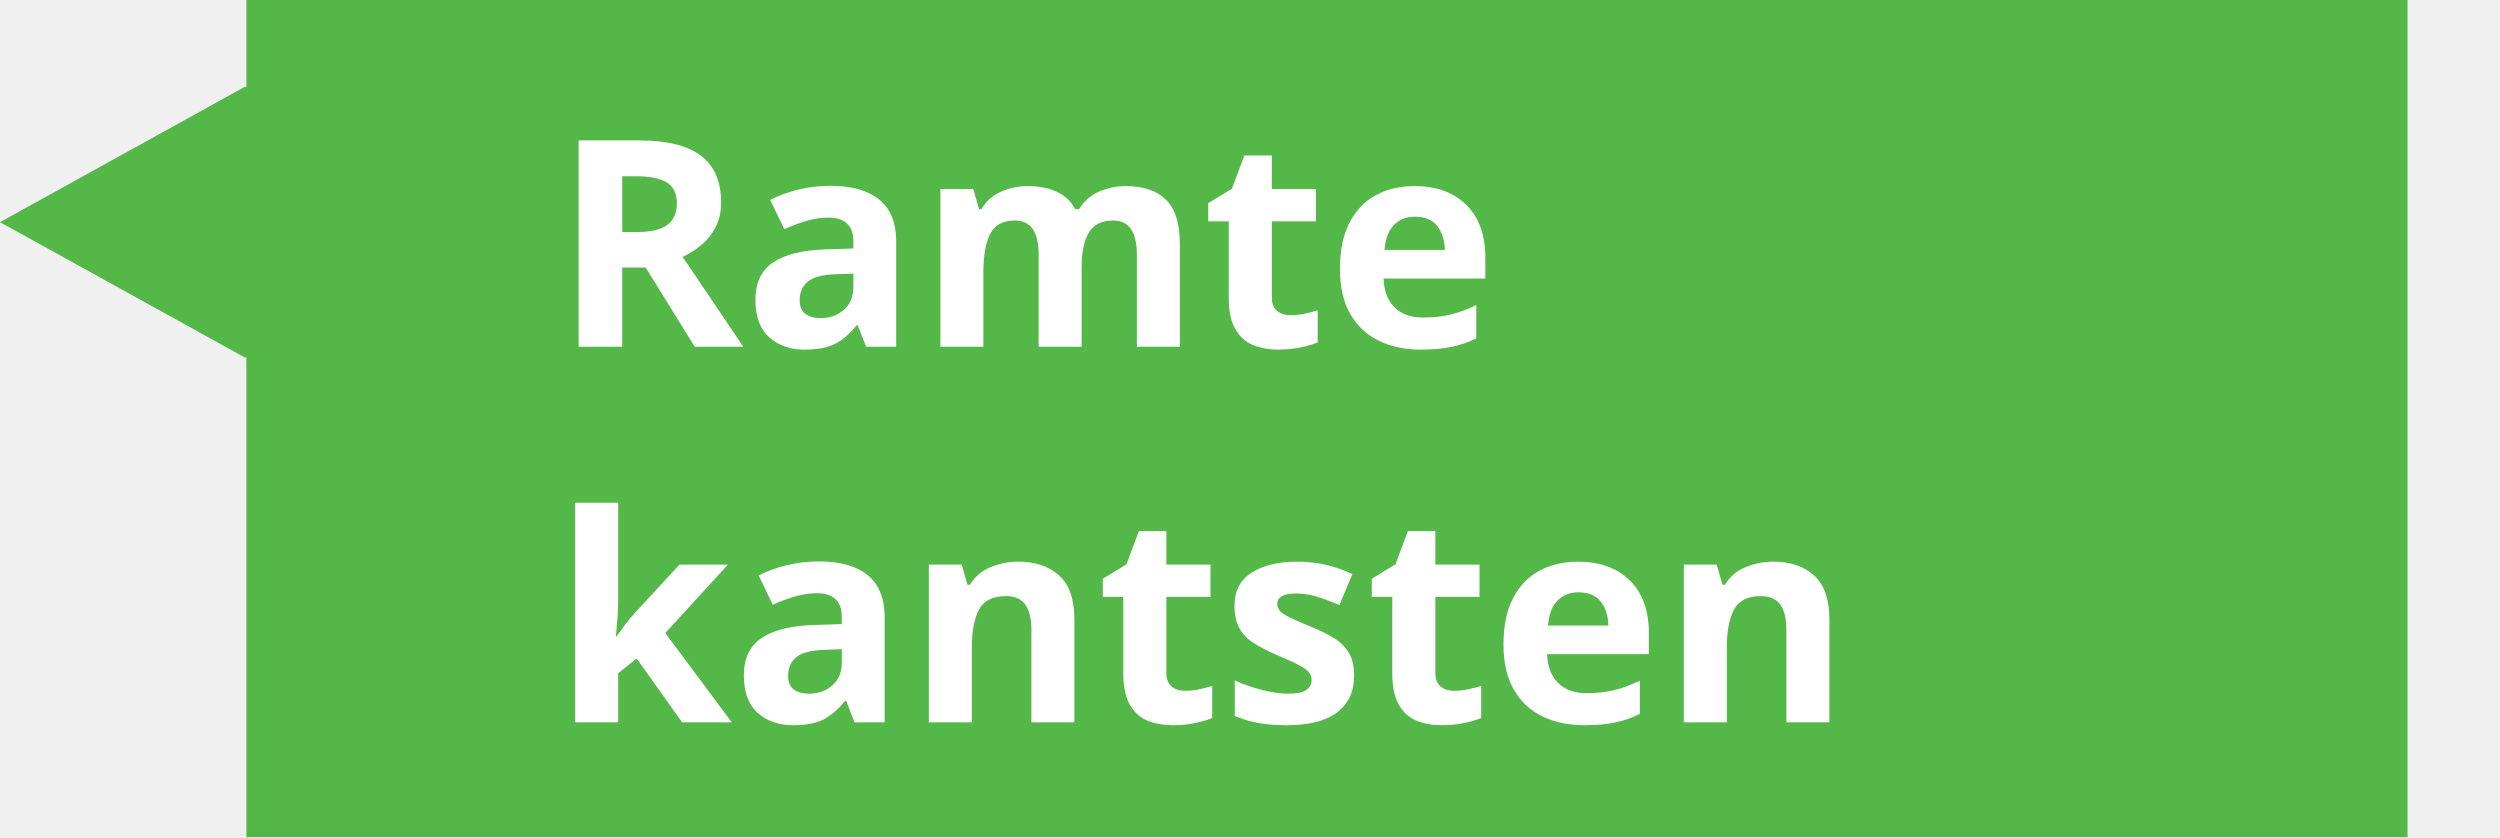
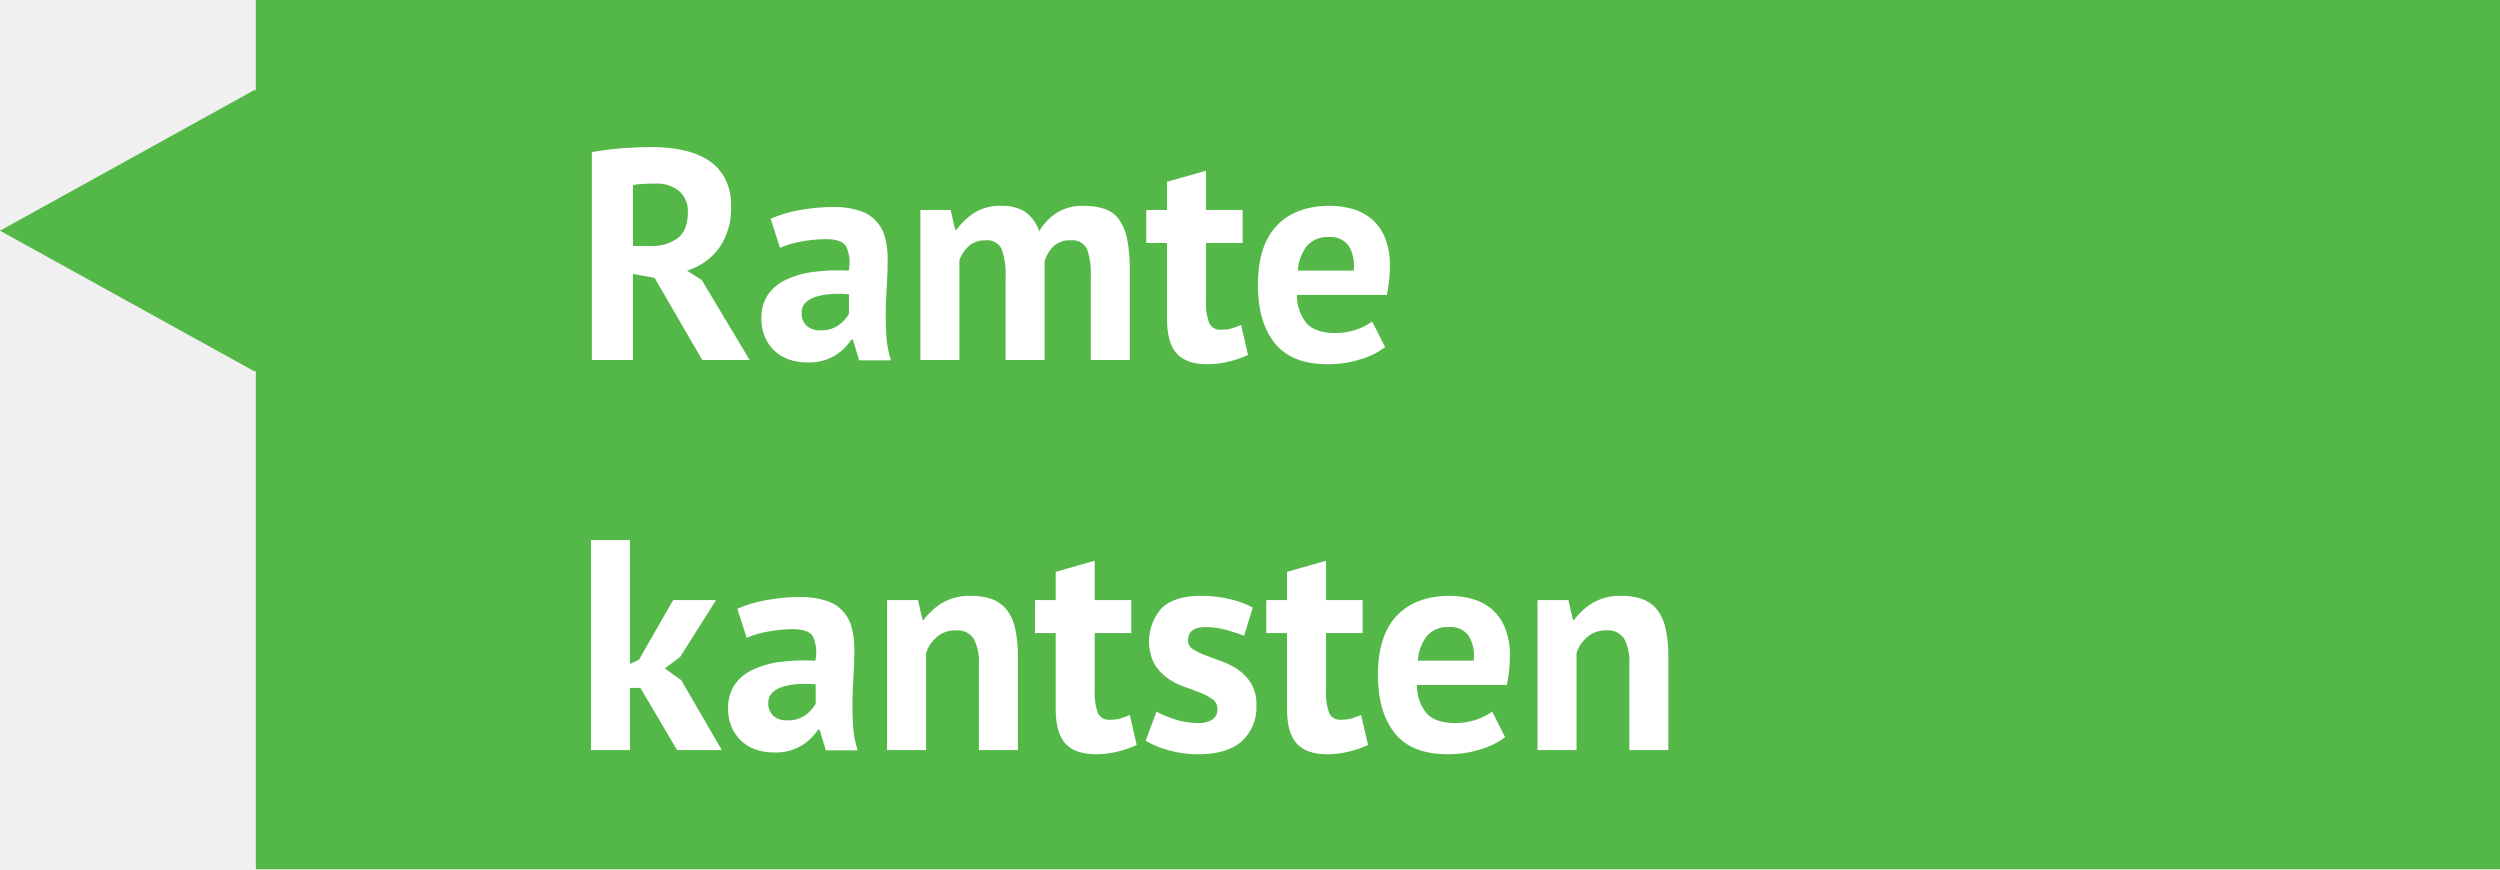
- <svg xmlns="http://www.w3.org/2000/svg" width="432.634" height="145" viewBox="0 0 432.634 145">
+ <svg xmlns="http://www.w3.org/2000/svg" width="416.634" height="144.868" viewBox="0 0 416.634 144.868">
  <g id="Group_3" data-name="Group 3" transform="translate(-1031.366 -181)">
-     <path id="Union_1" data-name="Union 1" d="M42.634,144.868V61.789l-.208.115L0,38.445,42.426,14.986l.208.115V0h374V144.868Z" transform="translate(1031.366 181)" fill="#54b848" />
-     <text id="Ramte_kantsten" data-name="Ramte kantsten" transform="translate(1127 196)" fill="#fff" font-size="50" font-family="PTSans-Bold, PT Sans" font-weight="700">
-       <tspan x="0" y="45">Ramte </tspan>
-       <tspan x="0" y="110">kantsten</tspan>
-     </text>
+     <g id="Group_7" data-name="Group 7">
+       <path id="Union_1" data-name="Union 1" d="M42.634,144.868V61.789l-.208.115L0,38.445,42.426,14.986l.208.115V0h374V144.868Z" transform="translate(1031.366 181)" fill="#54b848" />
+       <path id="Path_8" data-name="Path 8" d="M3,10.35q1.15-.2,2.475-.375T8.125,9.7Q9.45,9.6,10.7,9.55T13,9.5a25.861,25.861,0,0,1,4.825.45,13.174,13.174,0,0,1,4.25,1.55,8.289,8.289,0,0,1,3,3.025A9.439,9.439,0,0,1,26.2,19.35a11.463,11.463,0,0,1-2,7,10.3,10.3,0,0,1-5.35,3.75l2.45,1.55L29.3,45H21.4L13.45,31.3l-3.6-.65V45H3ZM13.5,15.6q-1.05,0-2.075.05a7.78,7.78,0,0,0-1.575.2V26h2.9a7.3,7.3,0,0,0,4.55-1.3Q19,23.4,19,20.4a4.528,4.528,0,0,0-1.4-3.525A5.9,5.9,0,0,0,13.5,15.6Zm19.3,5.85a21.388,21.388,0,0,1,4.75-1.425A30.613,30.613,0,0,1,43.3,19.5a13.056,13.056,0,0,1,4.35.625,6.268,6.268,0,0,1,4.225,4.525,14.037,14.037,0,0,1,.425,3.6q0,2.2-.15,4.425t-.175,4.375q-.025,2.15.125,4.175a15.723,15.723,0,0,0,.75,3.825h-5.3L46.5,41.6h-.25a8.9,8.9,0,0,1-2.775,2.675A8.419,8.419,0,0,1,38.9,45.4a8.919,8.919,0,0,1-3.15-.525,6.733,6.733,0,0,1-3.95-3.8,7.694,7.694,0,0,1-.55-2.975,6.956,6.956,0,0,1,1.025-3.875,7.413,7.413,0,0,1,2.95-2.55,14.654,14.654,0,0,1,4.6-1.35A32.6,32.6,0,0,1,45.8,30.1a6.5,6.5,0,0,0-.4-4.025q-.75-1.225-3.35-1.225a22.839,22.839,0,0,0-4.125.4A15.082,15.082,0,0,0,34.35,26.3Zm8.25,18.6a5,5,0,0,0,3.1-.875,6.1,6.1,0,0,0,1.7-1.875V34.05A17.882,17.882,0,0,0,42.875,34a10.856,10.856,0,0,0-2.525.45,4.245,4.245,0,0,0-1.75,1,2.236,2.236,0,0,0-.65,1.65,2.839,2.839,0,0,0,.825,2.175A3.191,3.191,0,0,0,41.05,40.05ZM71.95,45V31.4a13.09,13.09,0,0,0-.65-4.9,2.648,2.648,0,0,0-2.7-1.45,4.007,4.007,0,0,0-2.75.925,5.876,5.876,0,0,0-1.6,2.375V45h-6.5V20H62.8l.75,3.3h.2a11.453,11.453,0,0,1,2.925-2.8,8.011,8.011,0,0,1,4.575-1.2,7.173,7.173,0,0,1,3.925.975A6.3,6.3,0,0,1,77.55,23.55a9.082,9.082,0,0,1,2.95-3.1,7.912,7.912,0,0,1,4.35-1.15,11.208,11.208,0,0,1,3.575.5,4.915,4.915,0,0,1,2.4,1.725A8.37,8.37,0,0,1,92.2,24.8a24.89,24.89,0,0,1,.45,5.2V45h-6.5V30.95a11.924,11.924,0,0,0-.625-4.425A2.678,2.678,0,0,0,82.75,25.05a3.922,3.922,0,0,0-2.775.95,5.713,5.713,0,0,0-1.525,2.6V45ZM95.4,20h3.45V15.3l6.5-1.85V20h6.1v5.5h-6.1v9.6a9.515,9.515,0,0,0,.525,3.725,1.975,1.975,0,0,0,1.975,1.125,6.541,6.541,0,0,0,1.725-.2,11.776,11.776,0,0,0,1.625-.6l1.15,5a16.5,16.5,0,0,1-3.15,1.1,14.994,14.994,0,0,1-3.65.45q-3.45,0-5.075-1.775T98.85,38.1V25.5H95.4Zm39.8,22.85a12.722,12.722,0,0,1-4.075,2.025,17.839,17.839,0,0,1-5.475.825q-6.05,0-8.85-3.525T114,32.5q0-6.6,3.15-9.9T126,19.3a13.76,13.76,0,0,1,3.7.5,8.611,8.611,0,0,1,3.2,1.65,8.118,8.118,0,0,1,2.25,3.1A12.157,12.157,0,0,1,136,29.4a21.787,21.787,0,0,1-.125,2.25q-.125,1.2-.375,2.5h-15a7.326,7.326,0,0,0,1.625,4.75q1.475,1.6,4.775,1.6a10.642,10.642,0,0,0,6.15-1.9ZM125.9,24.5a4.552,4.552,0,0,0-3.775,1.525A7.54,7.54,0,0,0,120.65,30.1h9.3a6.3,6.3,0,0,0-.825-4.15A3.676,3.676,0,0,0,125.9,24.5ZM11.1,99.65H9.35V110H2.85V75h6.5V95.65l1.5-.7L16.55,85H23.7l-6,9.5-2.55,1.9,2.75,1.95L24.65,110H17.2Zm16.15-13.2A21.388,21.388,0,0,1,32,85.025a30.613,30.613,0,0,1,5.75-.525,13.056,13.056,0,0,1,4.35.625,6.268,6.268,0,0,1,4.225,4.525,14.037,14.037,0,0,1,.425,3.6q0,2.2-.15,4.425t-.175,4.375q-.025,2.15.125,4.175a15.723,15.723,0,0,0,.75,3.825H42l-1.05-3.45H40.7a8.9,8.9,0,0,1-2.775,2.675A8.419,8.419,0,0,1,33.35,110.4a8.919,8.919,0,0,1-3.15-.525,6.733,6.733,0,0,1-3.95-3.8,7.694,7.694,0,0,1-.55-2.975,6.957,6.957,0,0,1,1.025-3.875,7.413,7.413,0,0,1,2.95-2.55,14.654,14.654,0,0,1,4.6-1.35A32.6,32.6,0,0,1,40.25,95.1a6.5,6.5,0,0,0-.4-4.025Q39.1,89.85,36.5,89.85a22.839,22.839,0,0,0-4.125.4A15.082,15.082,0,0,0,28.8,91.3Zm8.25,18.6a5,5,0,0,0,3.1-.875,6.1,6.1,0,0,0,1.7-1.875V99.05A17.882,17.882,0,0,0,37.325,99a10.857,10.857,0,0,0-2.525.45,4.245,4.245,0,0,0-1.75,1,2.236,2.236,0,0,0-.65,1.65,2.839,2.839,0,0,0,.825,2.175A3.191,3.191,0,0,0,35.5,105.05Zm32,4.95V95.8a8.379,8.379,0,0,0-.875-4.4,3.272,3.272,0,0,0-2.975-1.35,4.684,4.684,0,0,0-3.125,1.075A5.971,5.971,0,0,0,58.7,93.8V110H52.2V85h5.15l.75,3.3h.2a10.777,10.777,0,0,1,3.05-2.8,9.043,9.043,0,0,1,4.9-1.2,10.1,10.1,0,0,1,3.3.5A5.617,5.617,0,0,1,72,86.45a7.5,7.5,0,0,1,1.5,3.125A20.207,20.207,0,0,1,74,94.45V110Zm9.35-25H80.3V80.3l6.5-1.85V85h6.1v5.5H86.8v9.6a9.515,9.515,0,0,0,.525,3.725A1.975,1.975,0,0,0,89.3,104.95a6.541,6.541,0,0,0,1.725-.2,11.775,11.775,0,0,0,1.625-.6l1.15,5a16.5,16.5,0,0,1-3.15,1.1,14.994,14.994,0,0,1-3.65.45q-3.45,0-5.075-1.775T80.3,103.1V90.5H76.85Zm30.4,18.1a1.866,1.866,0,0,0-.85-1.6,10.24,10.24,0,0,0-2.1-1.1q-1.25-.5-2.75-1.025a10.331,10.331,0,0,1-2.75-1.45,7.942,7.942,0,0,1-2.1-2.35,8.36,8.36,0,0,1,1.35-9.325q2.2-1.95,6.35-1.95a20.417,20.417,0,0,1,5.15.6,14.9,14.9,0,0,1,3.6,1.35l-1.45,4.7q-1.15-.45-2.9-.95a12.862,12.862,0,0,0-3.55-.5q-2.9,0-2.9,2.25a1.664,1.664,0,0,0,.85,1.45,11.218,11.218,0,0,0,2.1,1.025q1.25.475,2.75,1.025a11.934,11.934,0,0,1,2.75,1.425,7.452,7.452,0,0,1,2.1,2.275,6.852,6.852,0,0,1,.85,3.6,7.618,7.618,0,0,1-2.425,5.975Q108.9,110.7,104.05,110.7a17.767,17.767,0,0,1-4.975-.675A15.312,15.312,0,0,1,95.3,108.45l1.8-4.85a17.347,17.347,0,0,0,3.05,1.275,12.4,12.4,0,0,0,3.9.625,4.325,4.325,0,0,0,2.325-.55A2.014,2.014,0,0,0,107.25,103.1ZM115.4,85h3.45V80.3l6.5-1.85V85h6.1v5.5h-6.1v9.6a9.515,9.515,0,0,0,.525,3.725,1.975,1.975,0,0,0,1.975,1.125,6.541,6.541,0,0,0,1.725-.2,11.774,11.774,0,0,0,1.625-.6l1.15,5a16.5,16.5,0,0,1-3.15,1.1,14.994,14.994,0,0,1-3.65.45q-3.45,0-5.075-1.775T118.85,103.1V90.5H115.4Zm39.8,22.85a12.721,12.721,0,0,1-4.075,2.025,17.839,17.839,0,0,1-5.475.825q-6.05,0-8.85-3.525T134,97.5q0-6.6,3.15-9.9T146,84.3a13.76,13.76,0,0,1,3.7.5,8.611,8.611,0,0,1,3.2,1.65,8.118,8.118,0,0,1,2.25,3.1A12.157,12.157,0,0,1,156,94.4a21.787,21.787,0,0,1-.125,2.25q-.125,1.2-.375,2.5h-15a7.326,7.326,0,0,0,1.625,4.75q1.475,1.6,4.775,1.6a10.642,10.642,0,0,0,6.15-1.9ZM145.9,89.5a4.552,4.552,0,0,0-3.775,1.525A7.54,7.54,0,0,0,140.65,95.1h9.3a6.3,6.3,0,0,0-.825-4.15A3.676,3.676,0,0,0,145.9,89.5Zm30,20.5V95.8a8.38,8.38,0,0,0-.875-4.4,3.272,3.272,0,0,0-2.975-1.35,4.684,4.684,0,0,0-3.125,1.075A5.971,5.971,0,0,0,167.1,93.8V110h-6.5V85h5.15l.75,3.3h.2a10.777,10.777,0,0,1,3.05-2.8,9.043,9.043,0,0,1,4.9-1.2,10.1,10.1,0,0,1,3.3.5,5.618,5.618,0,0,1,2.45,1.65,7.5,7.5,0,0,1,1.5,3.125,20.207,20.207,0,0,1,.5,4.875V110Z" transform="translate(1127 196)" fill="#fff" />
+     </g>
  </g>
</svg>
